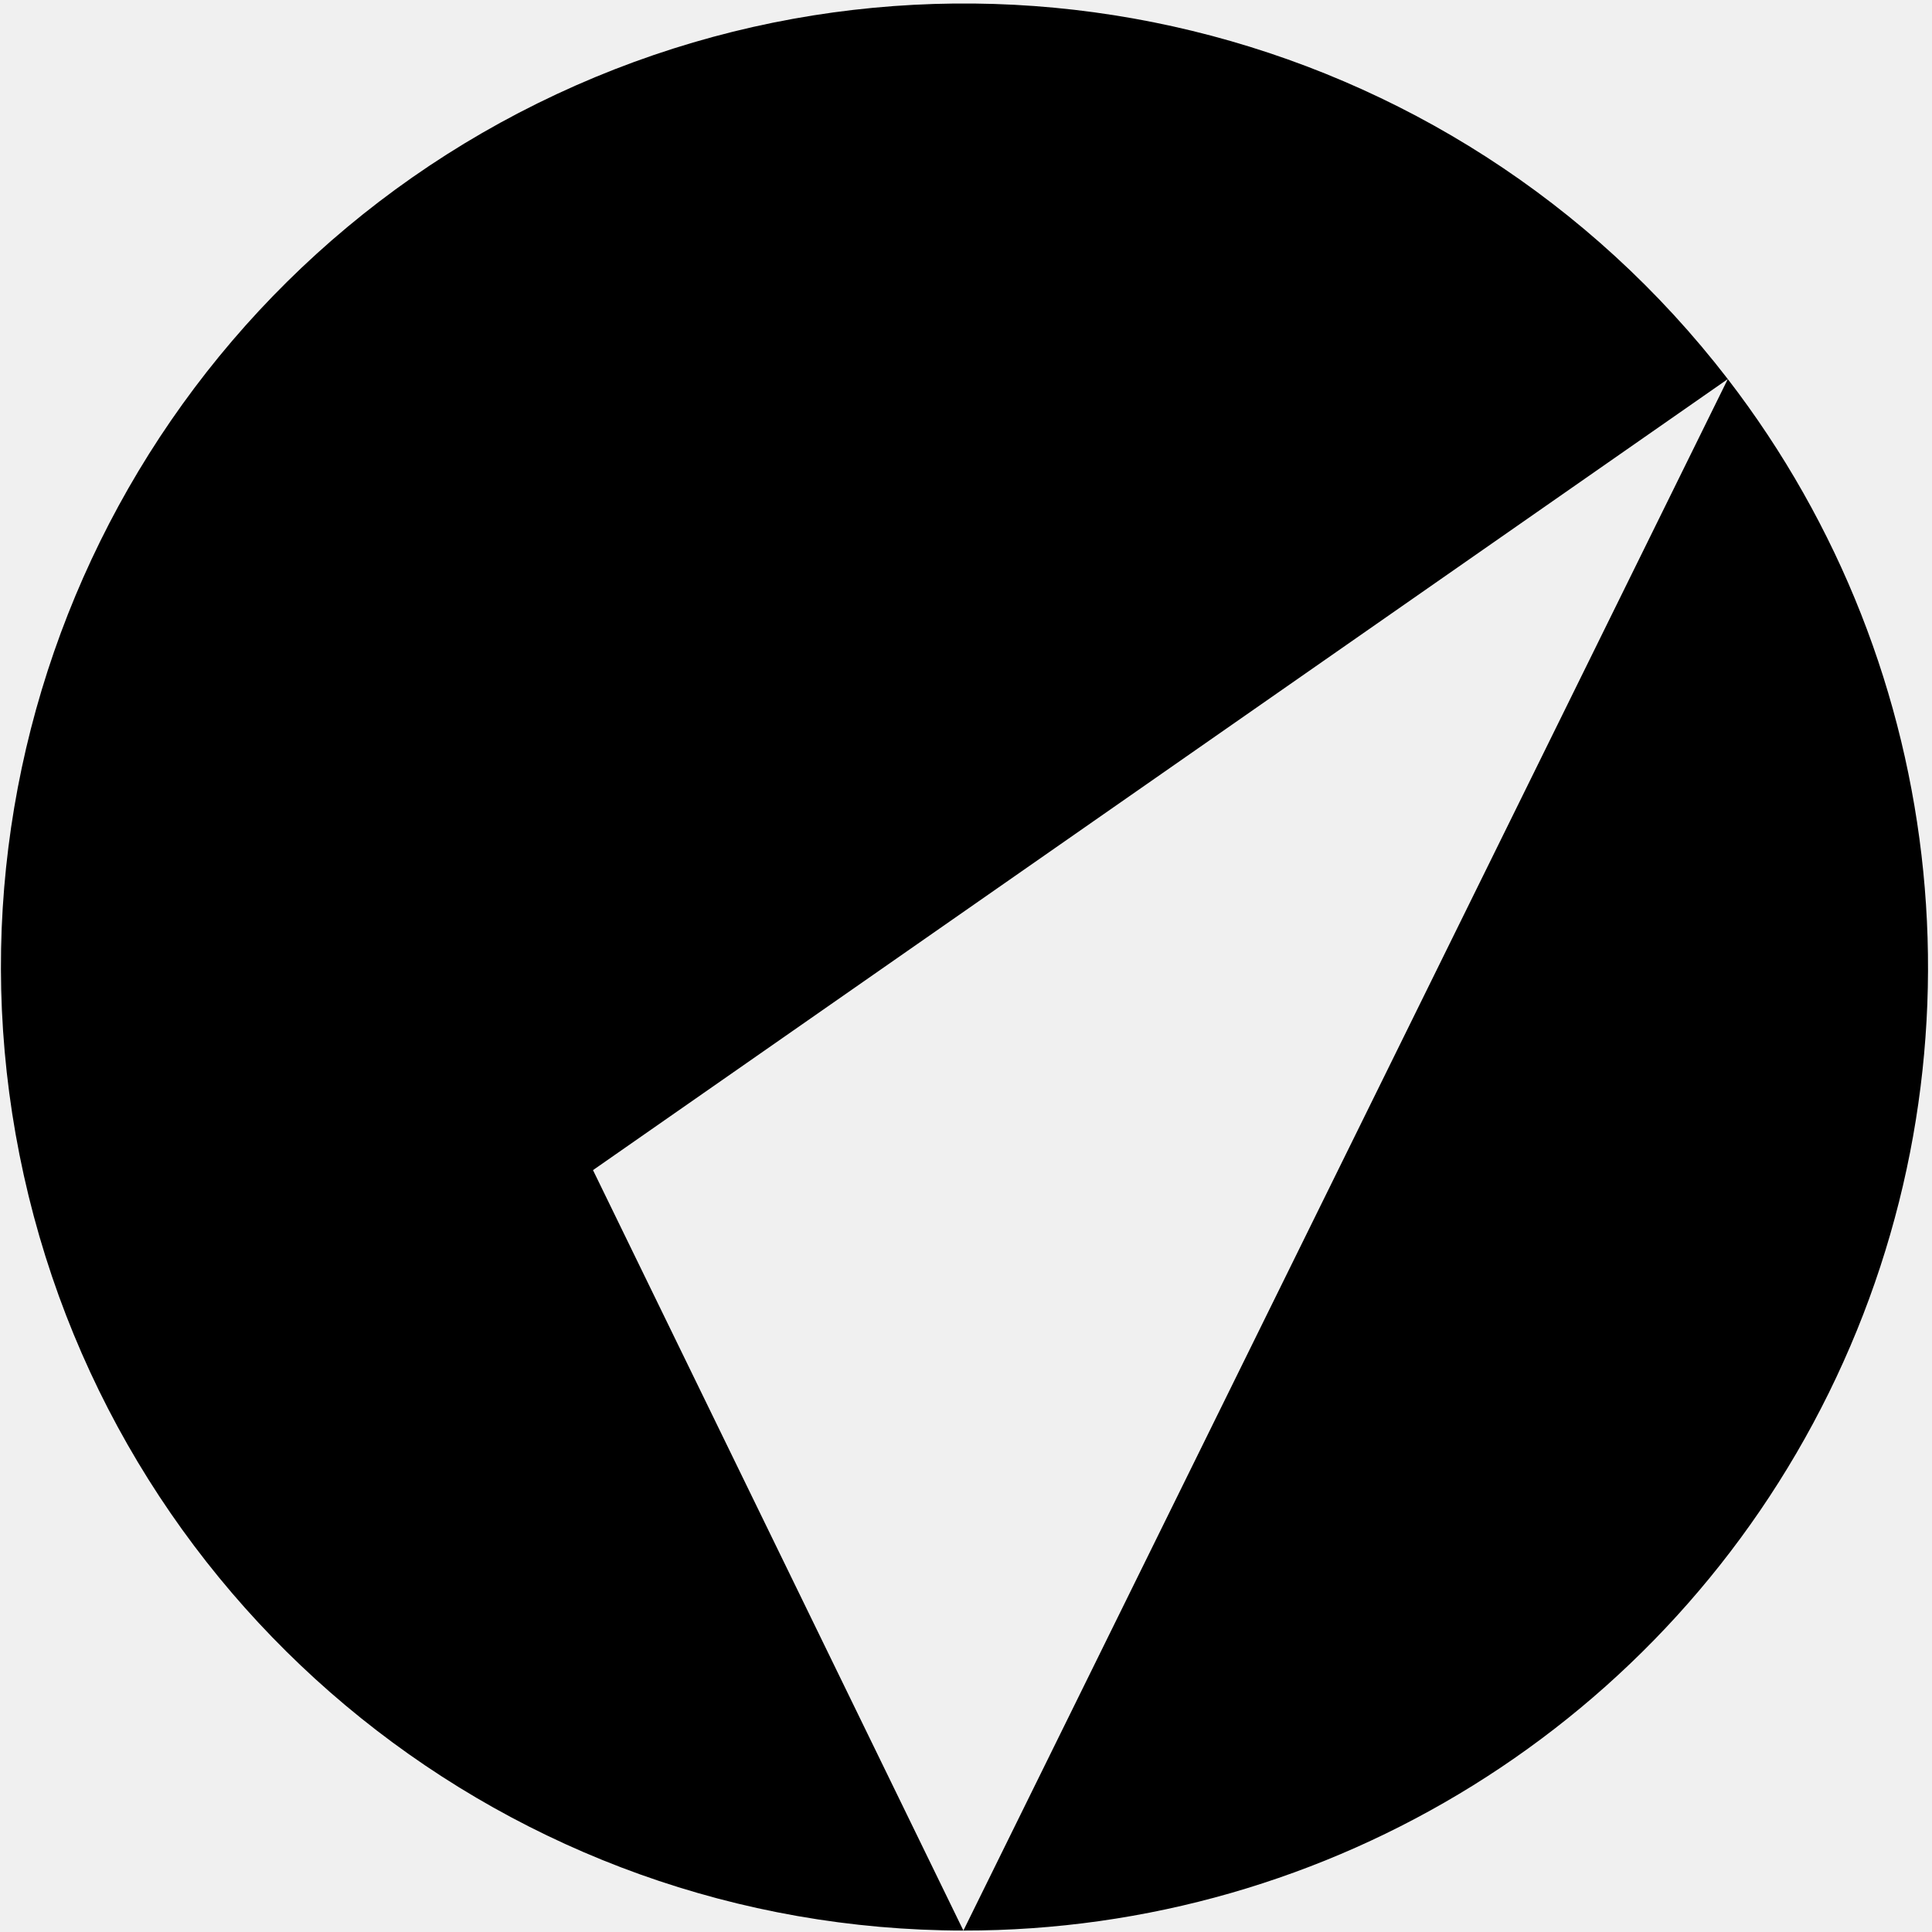
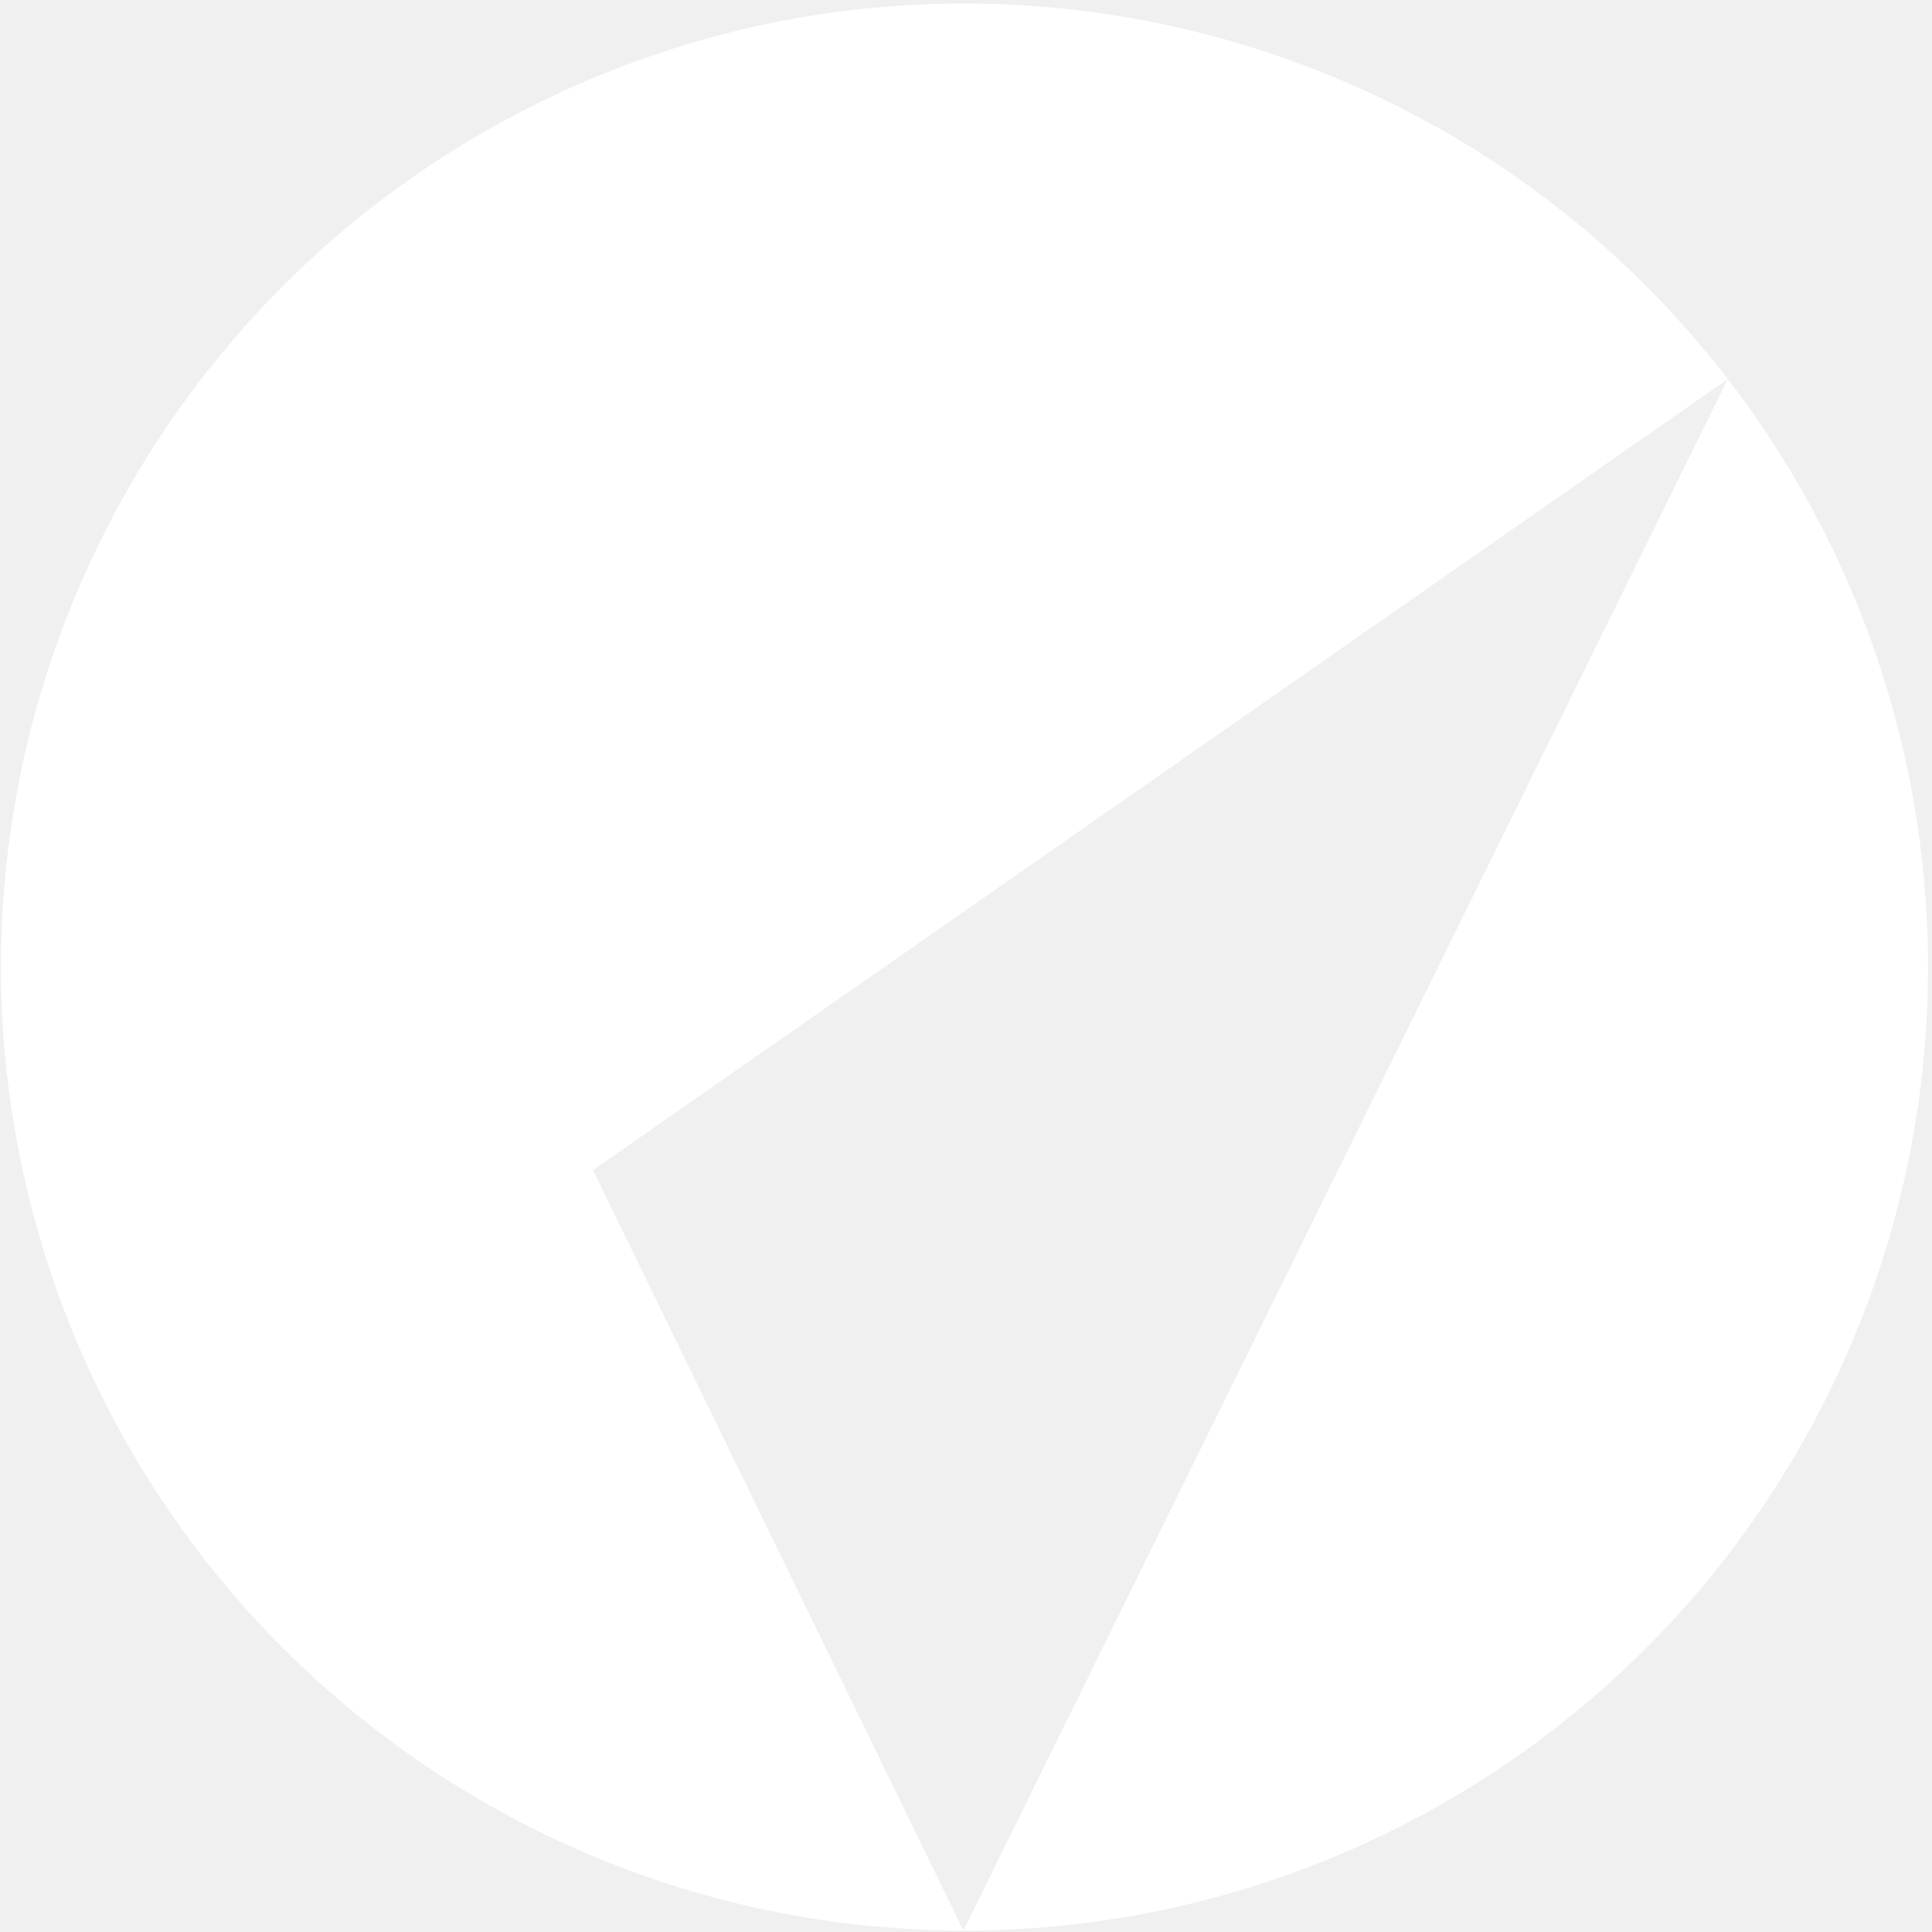
- <svg xmlns="http://www.w3.org/2000/svg" viewBox="0 0 548 548" fill="currentColor">
+ <svg xmlns="http://www.w3.org/2000/svg" viewBox="0 0 548 548" fill="#ffffff">
  <path d="M490.08 107.52 A273.29 273.29 0 1 0 273.26 547.59 L168.2 331.9 Z M490.08 107.52 L273.26 547.59 A273.29 273.29 0 0 0 490.08 107.52 Z" />
</svg>
